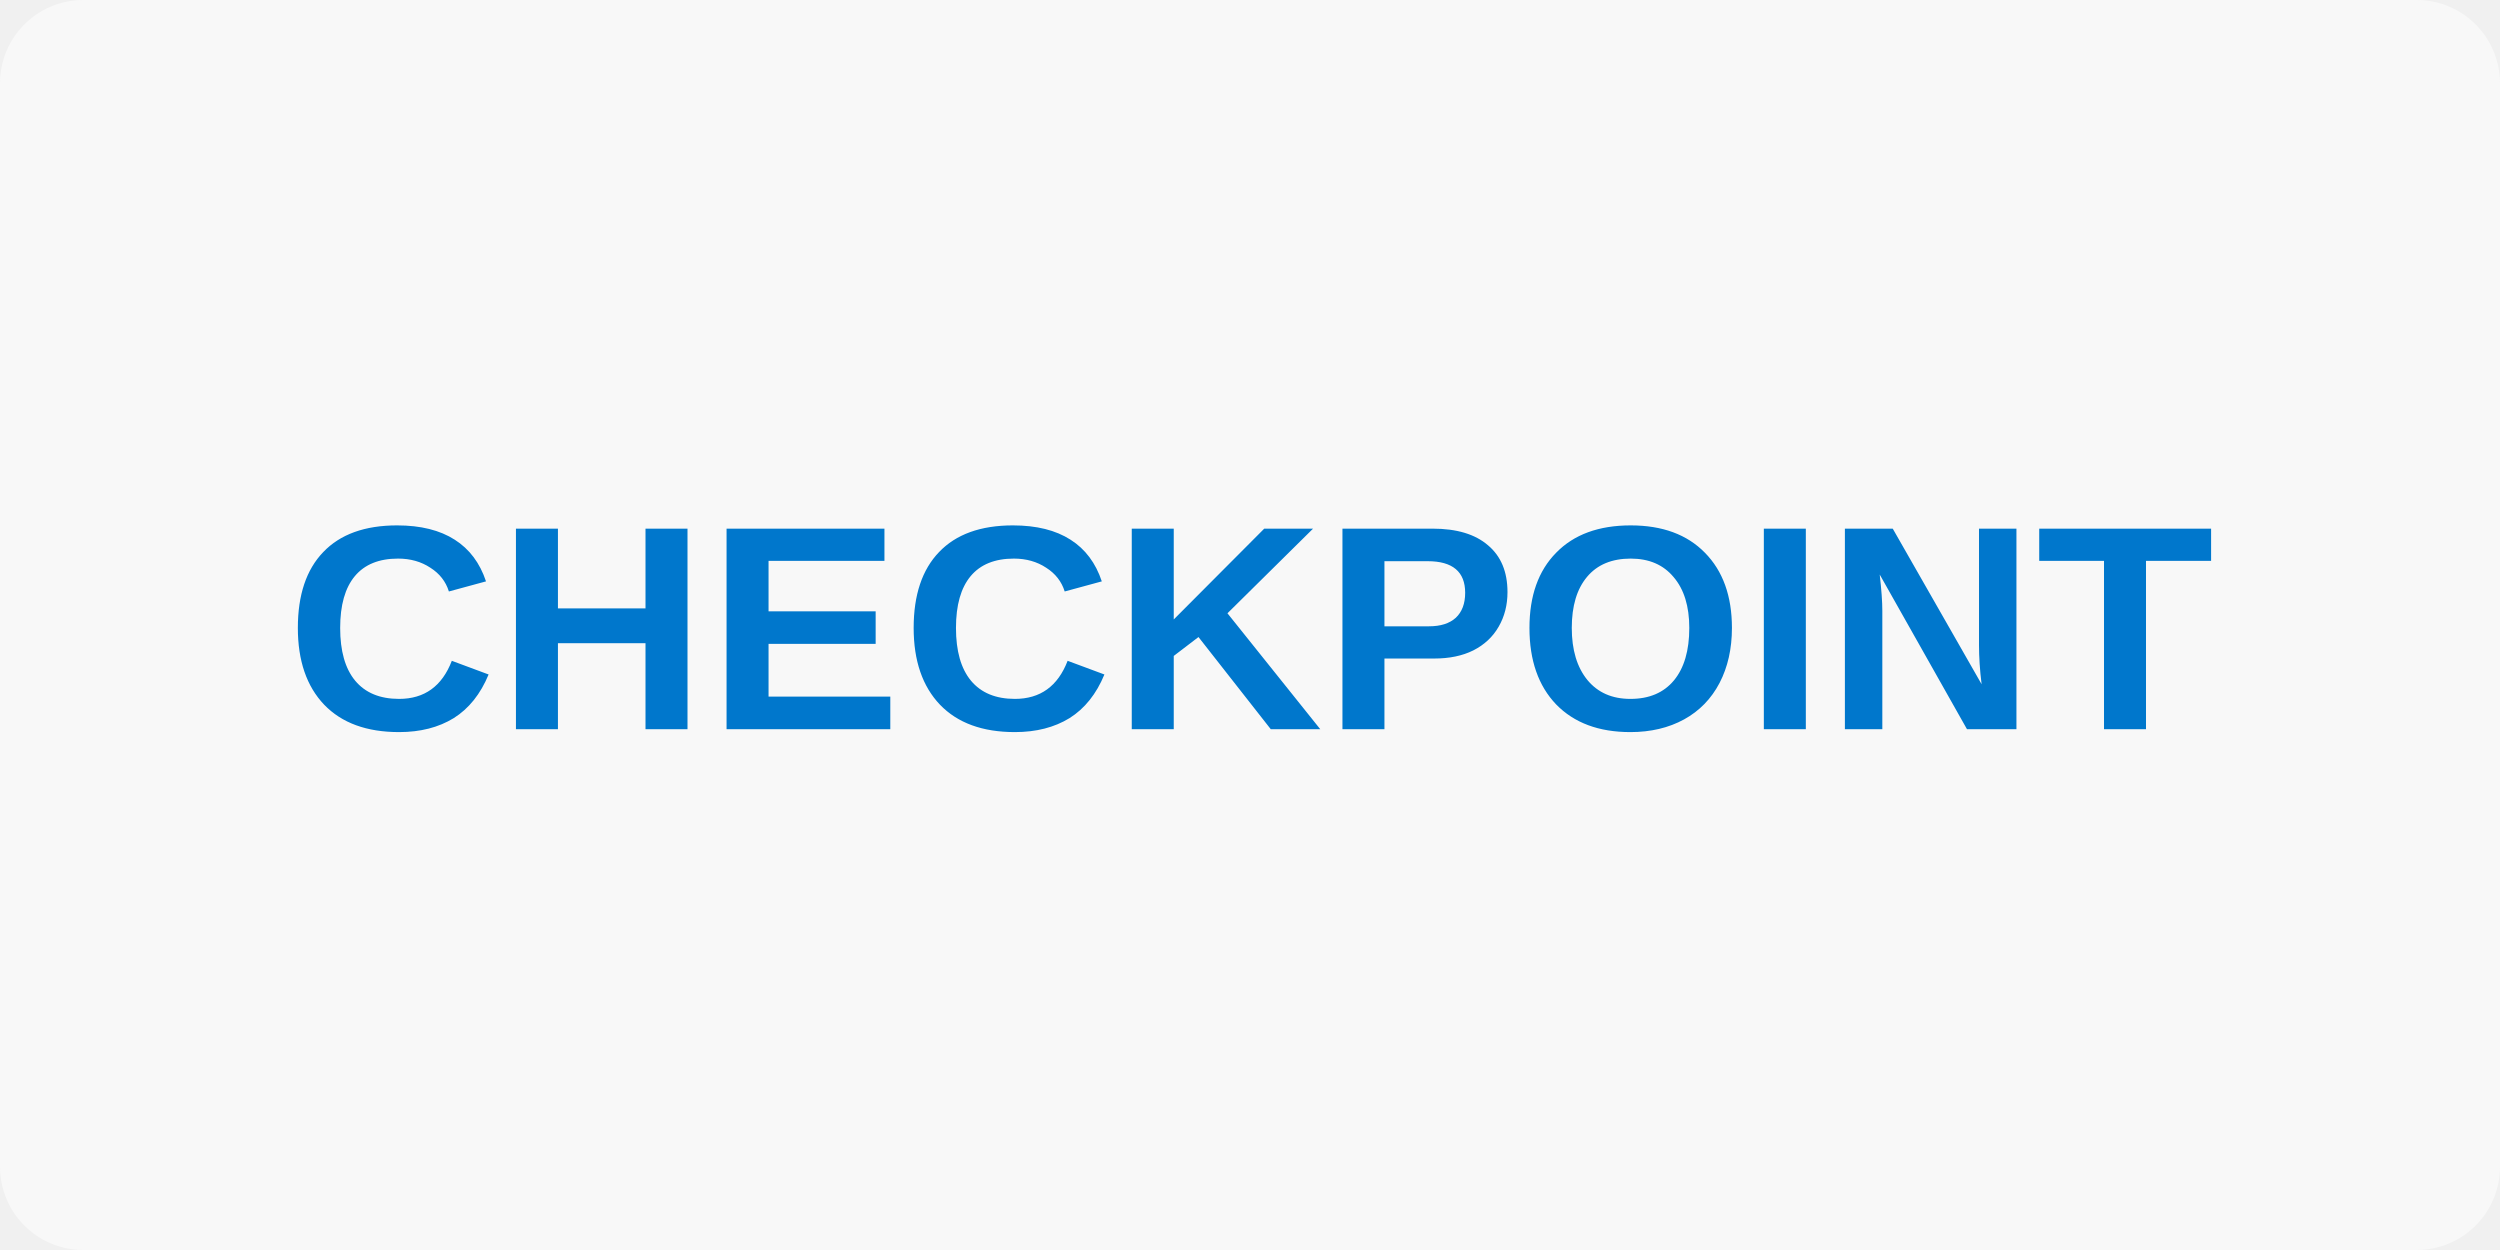
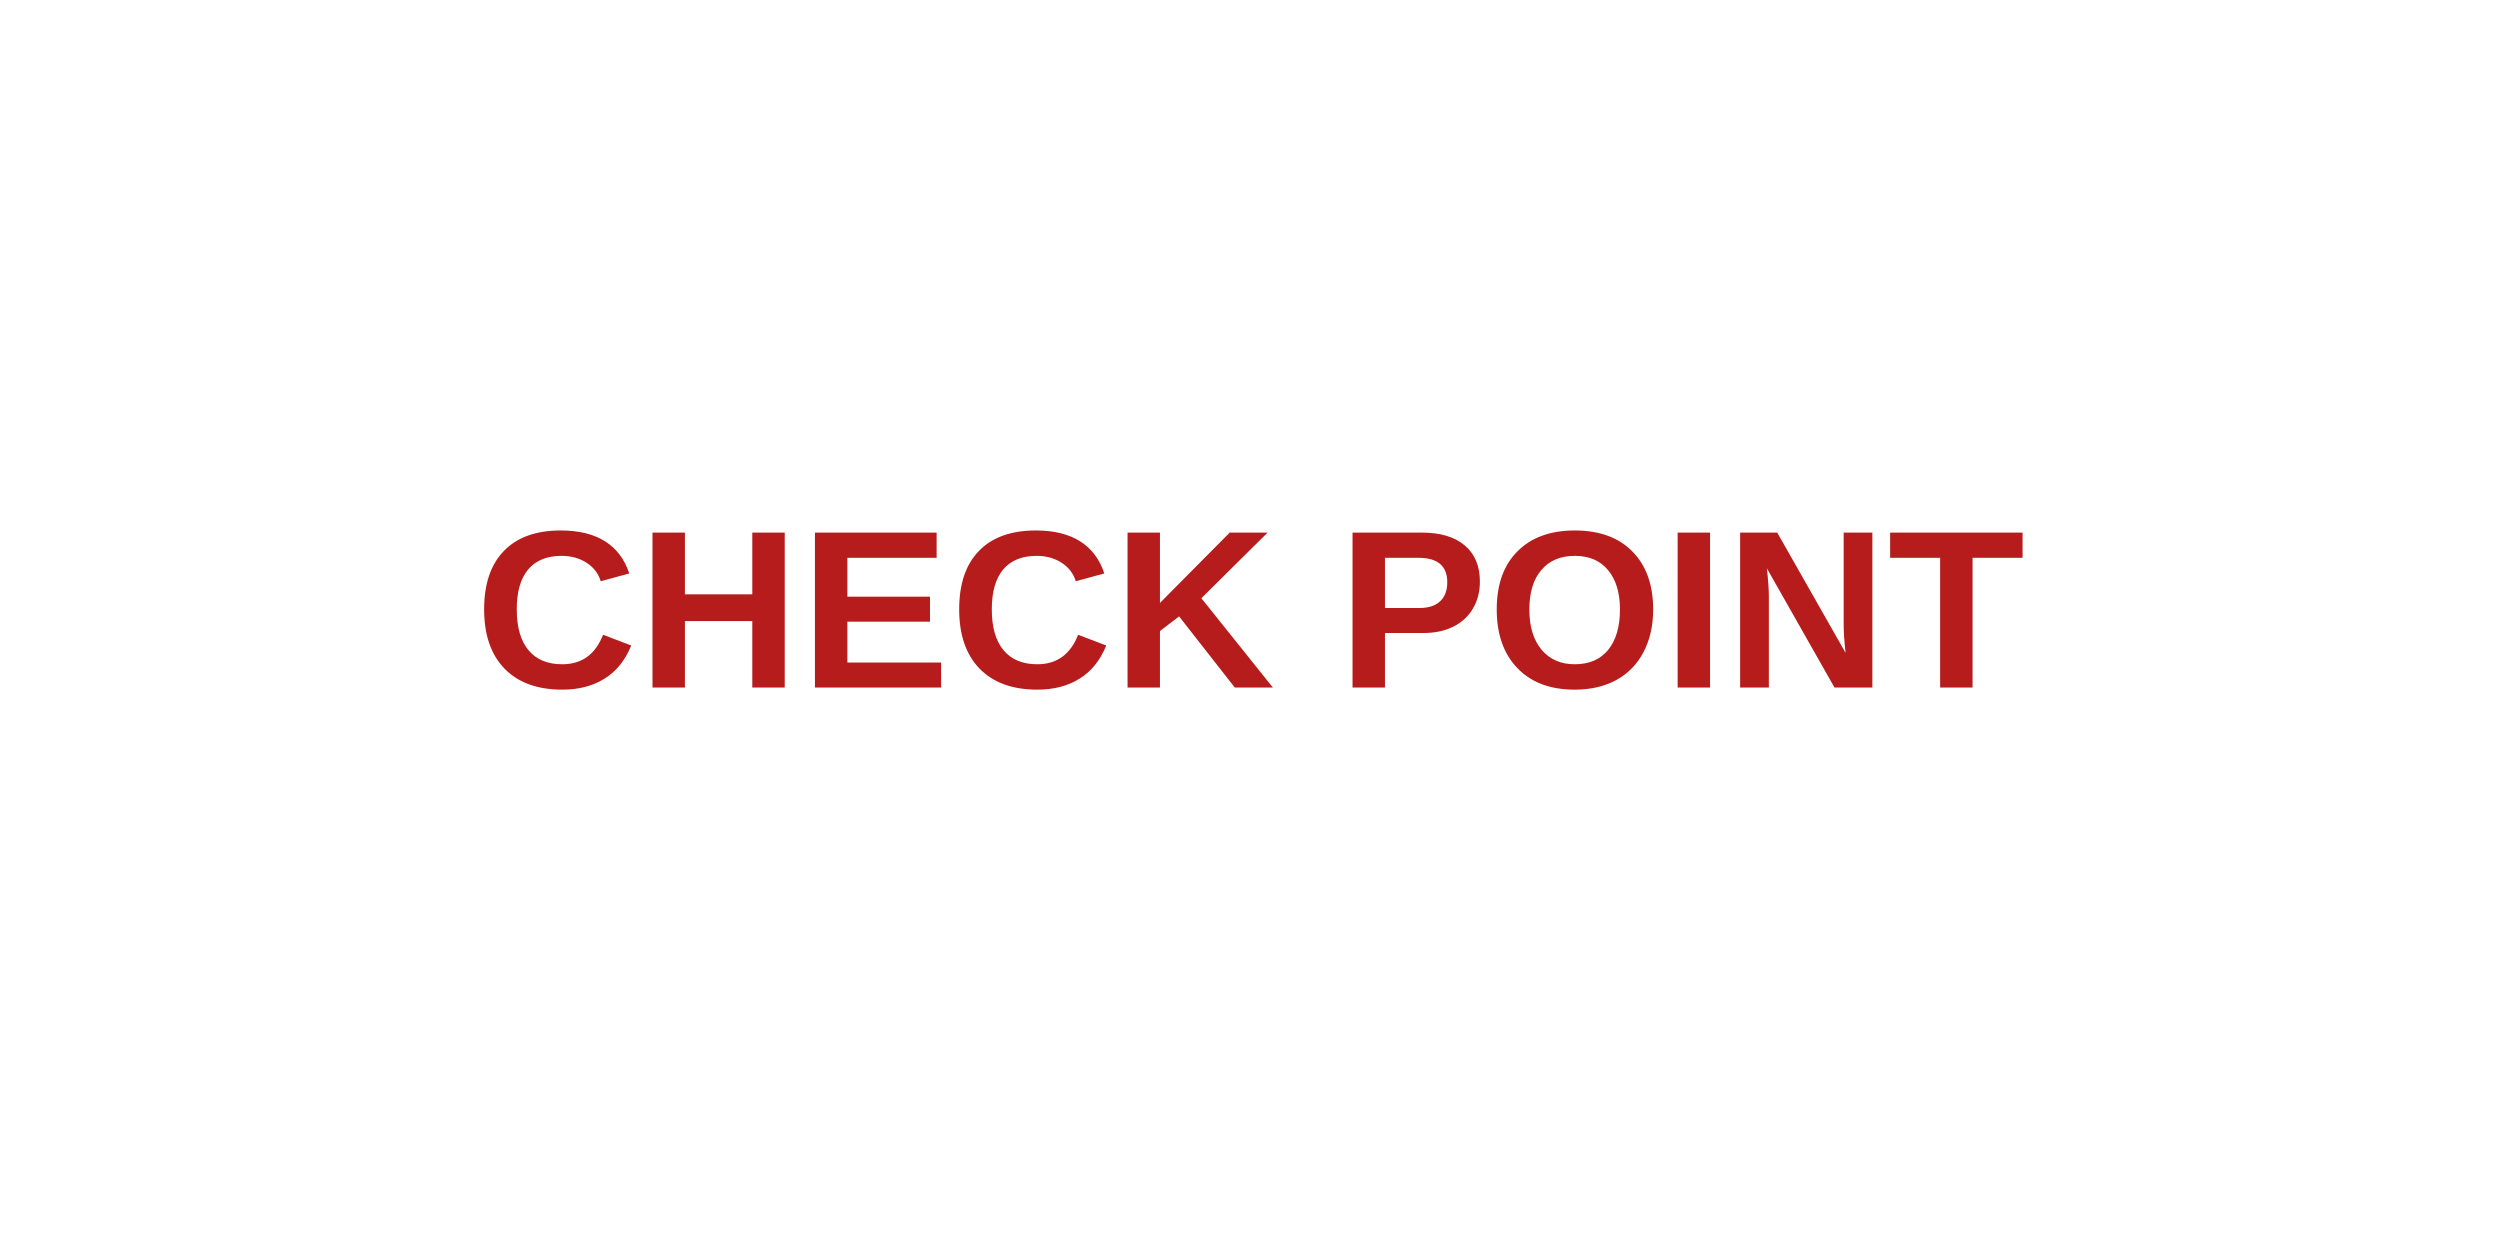
- <svg xmlns="http://www.w3.org/2000/svg" width="120" height="60" viewBox="0 0 120 60">
-   <rect width="120" height="60" fill="#f8f8f8" rx="4" />
-   <text x="60" y="35" font-family="Arial" font-size="14" font-weight="bold" text-anchor="middle" fill="#0077cc">CHECKPOINT</text>
+ <svg xmlns="http://www.w3.org/2000/svg" viewBox="0 0 200 100">
+   <rect width="200" height="100" fill="#ffffff" />
+   <text x="100" y="55" font-family="Arial" font-size="18" font-weight="bold" text-anchor="middle" fill="#b71c1c">CHECK POINT</text>
</svg>
